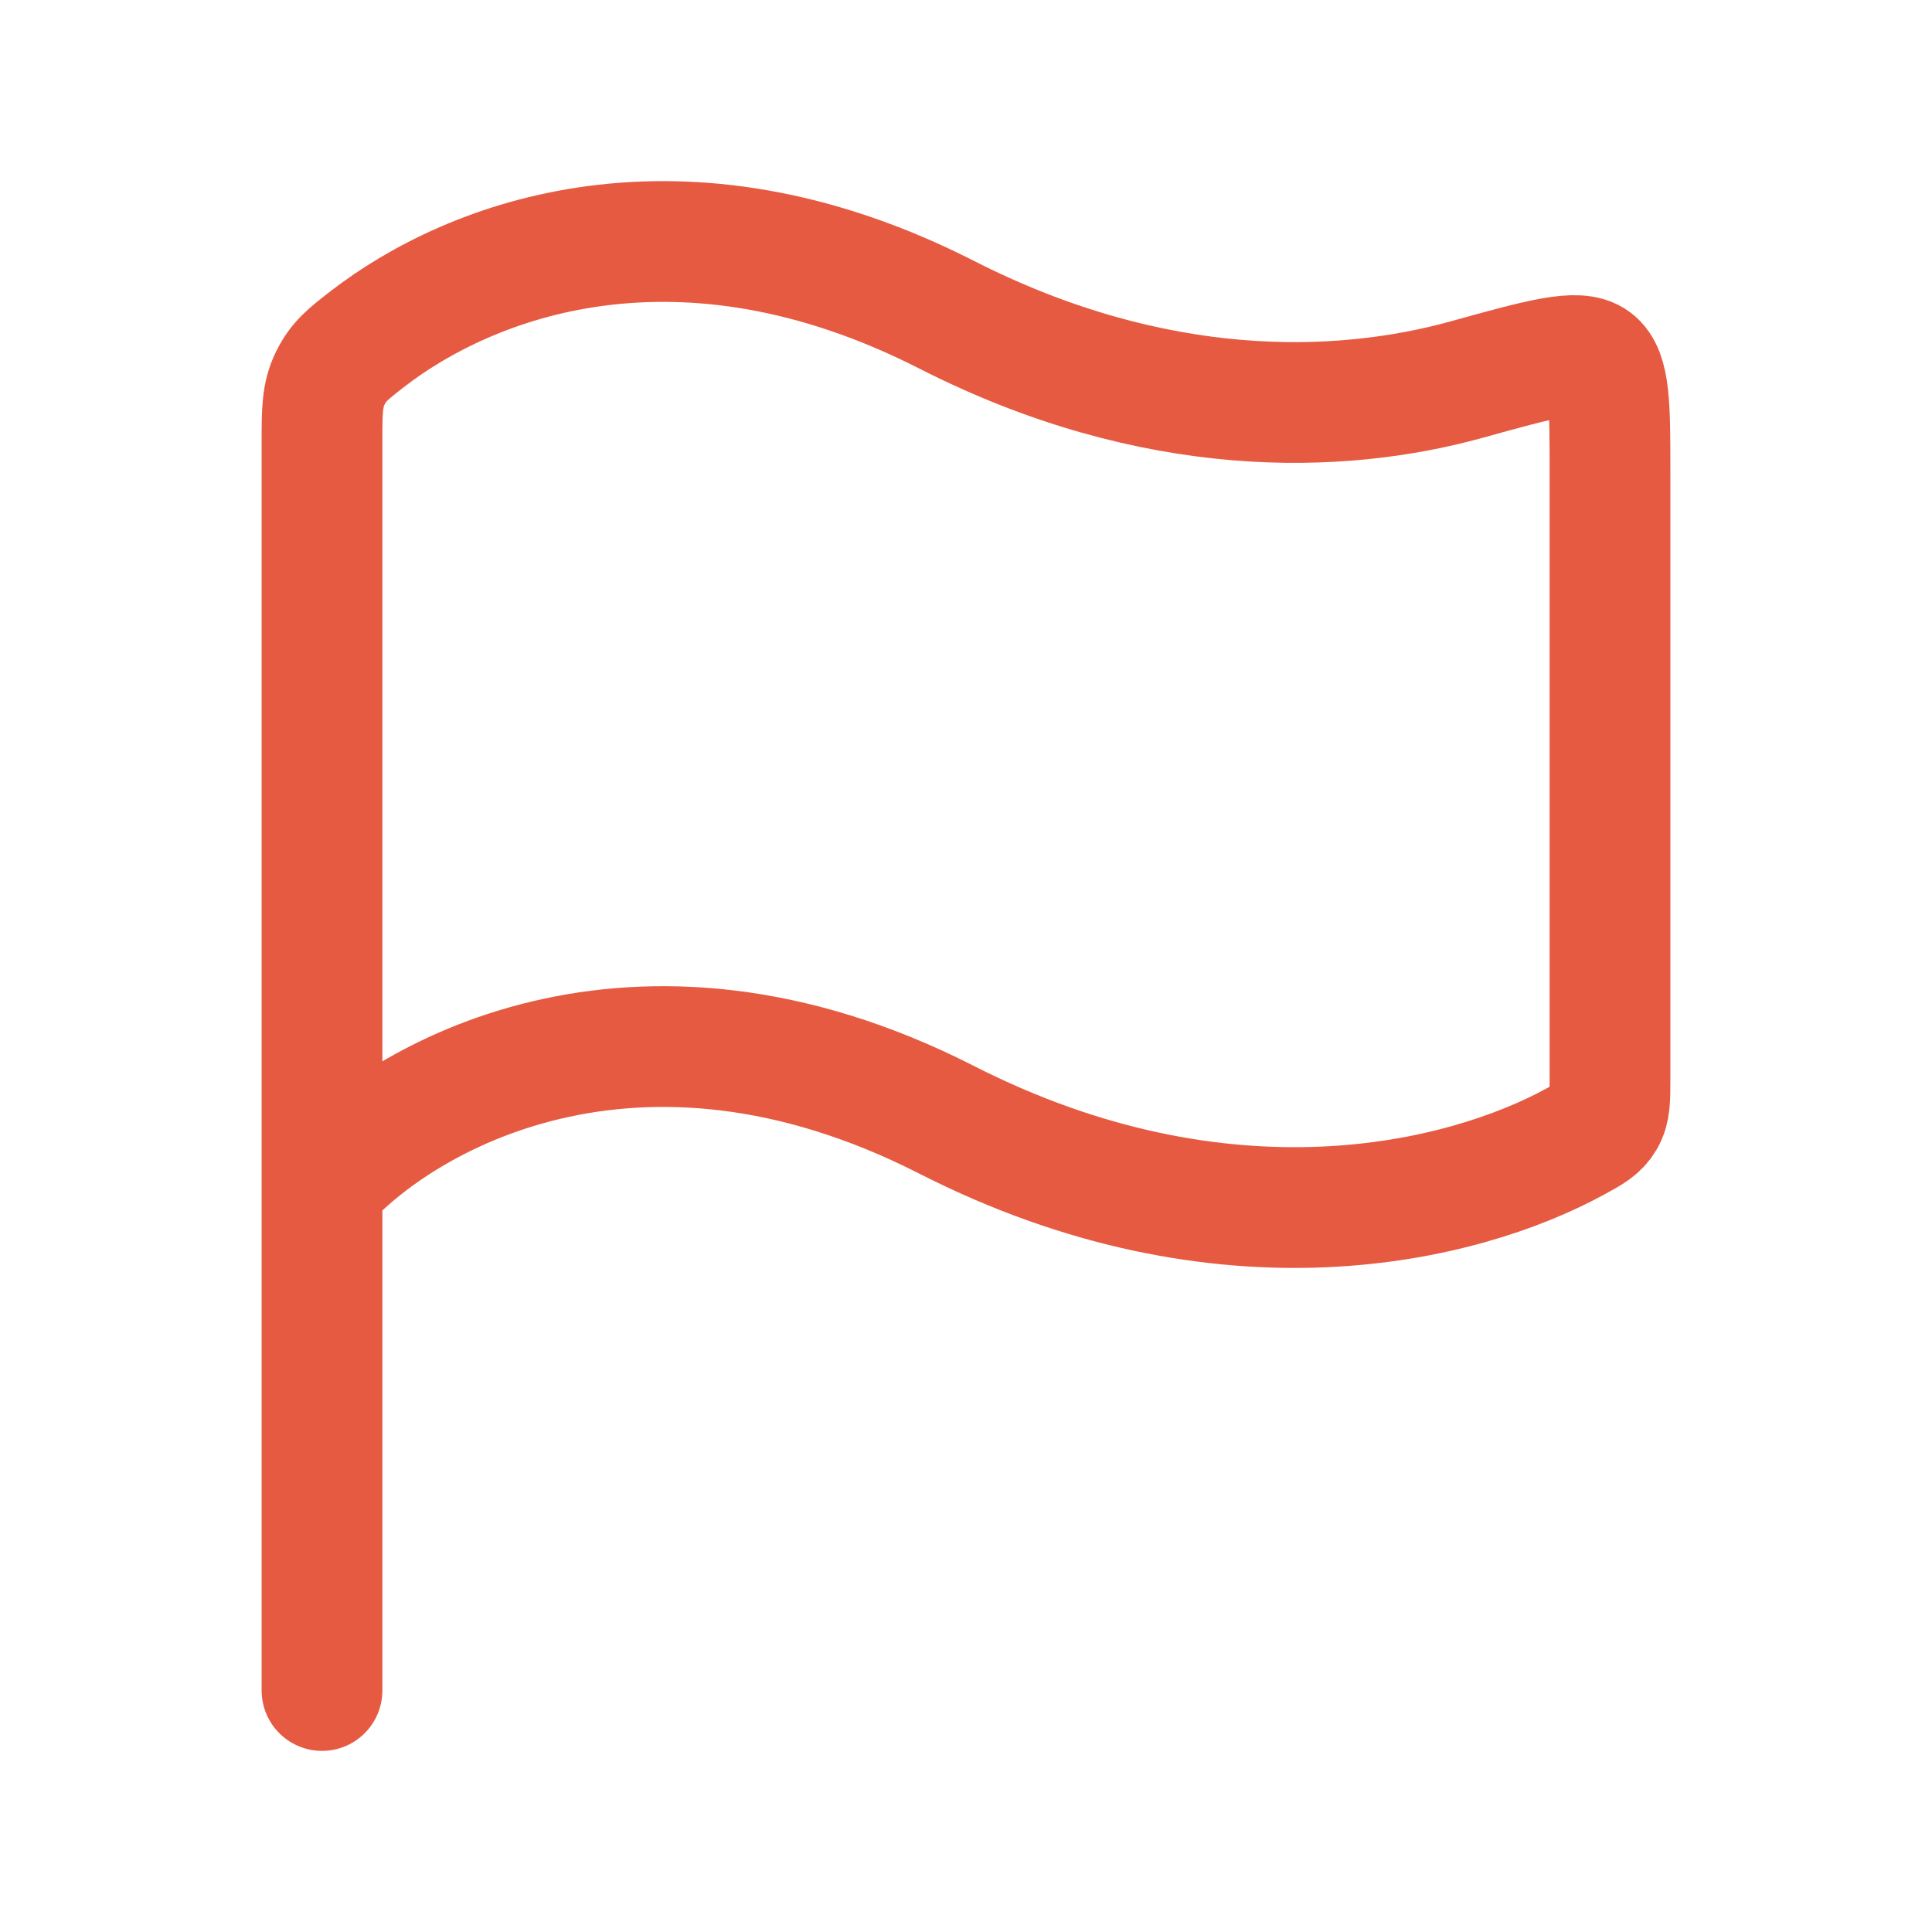
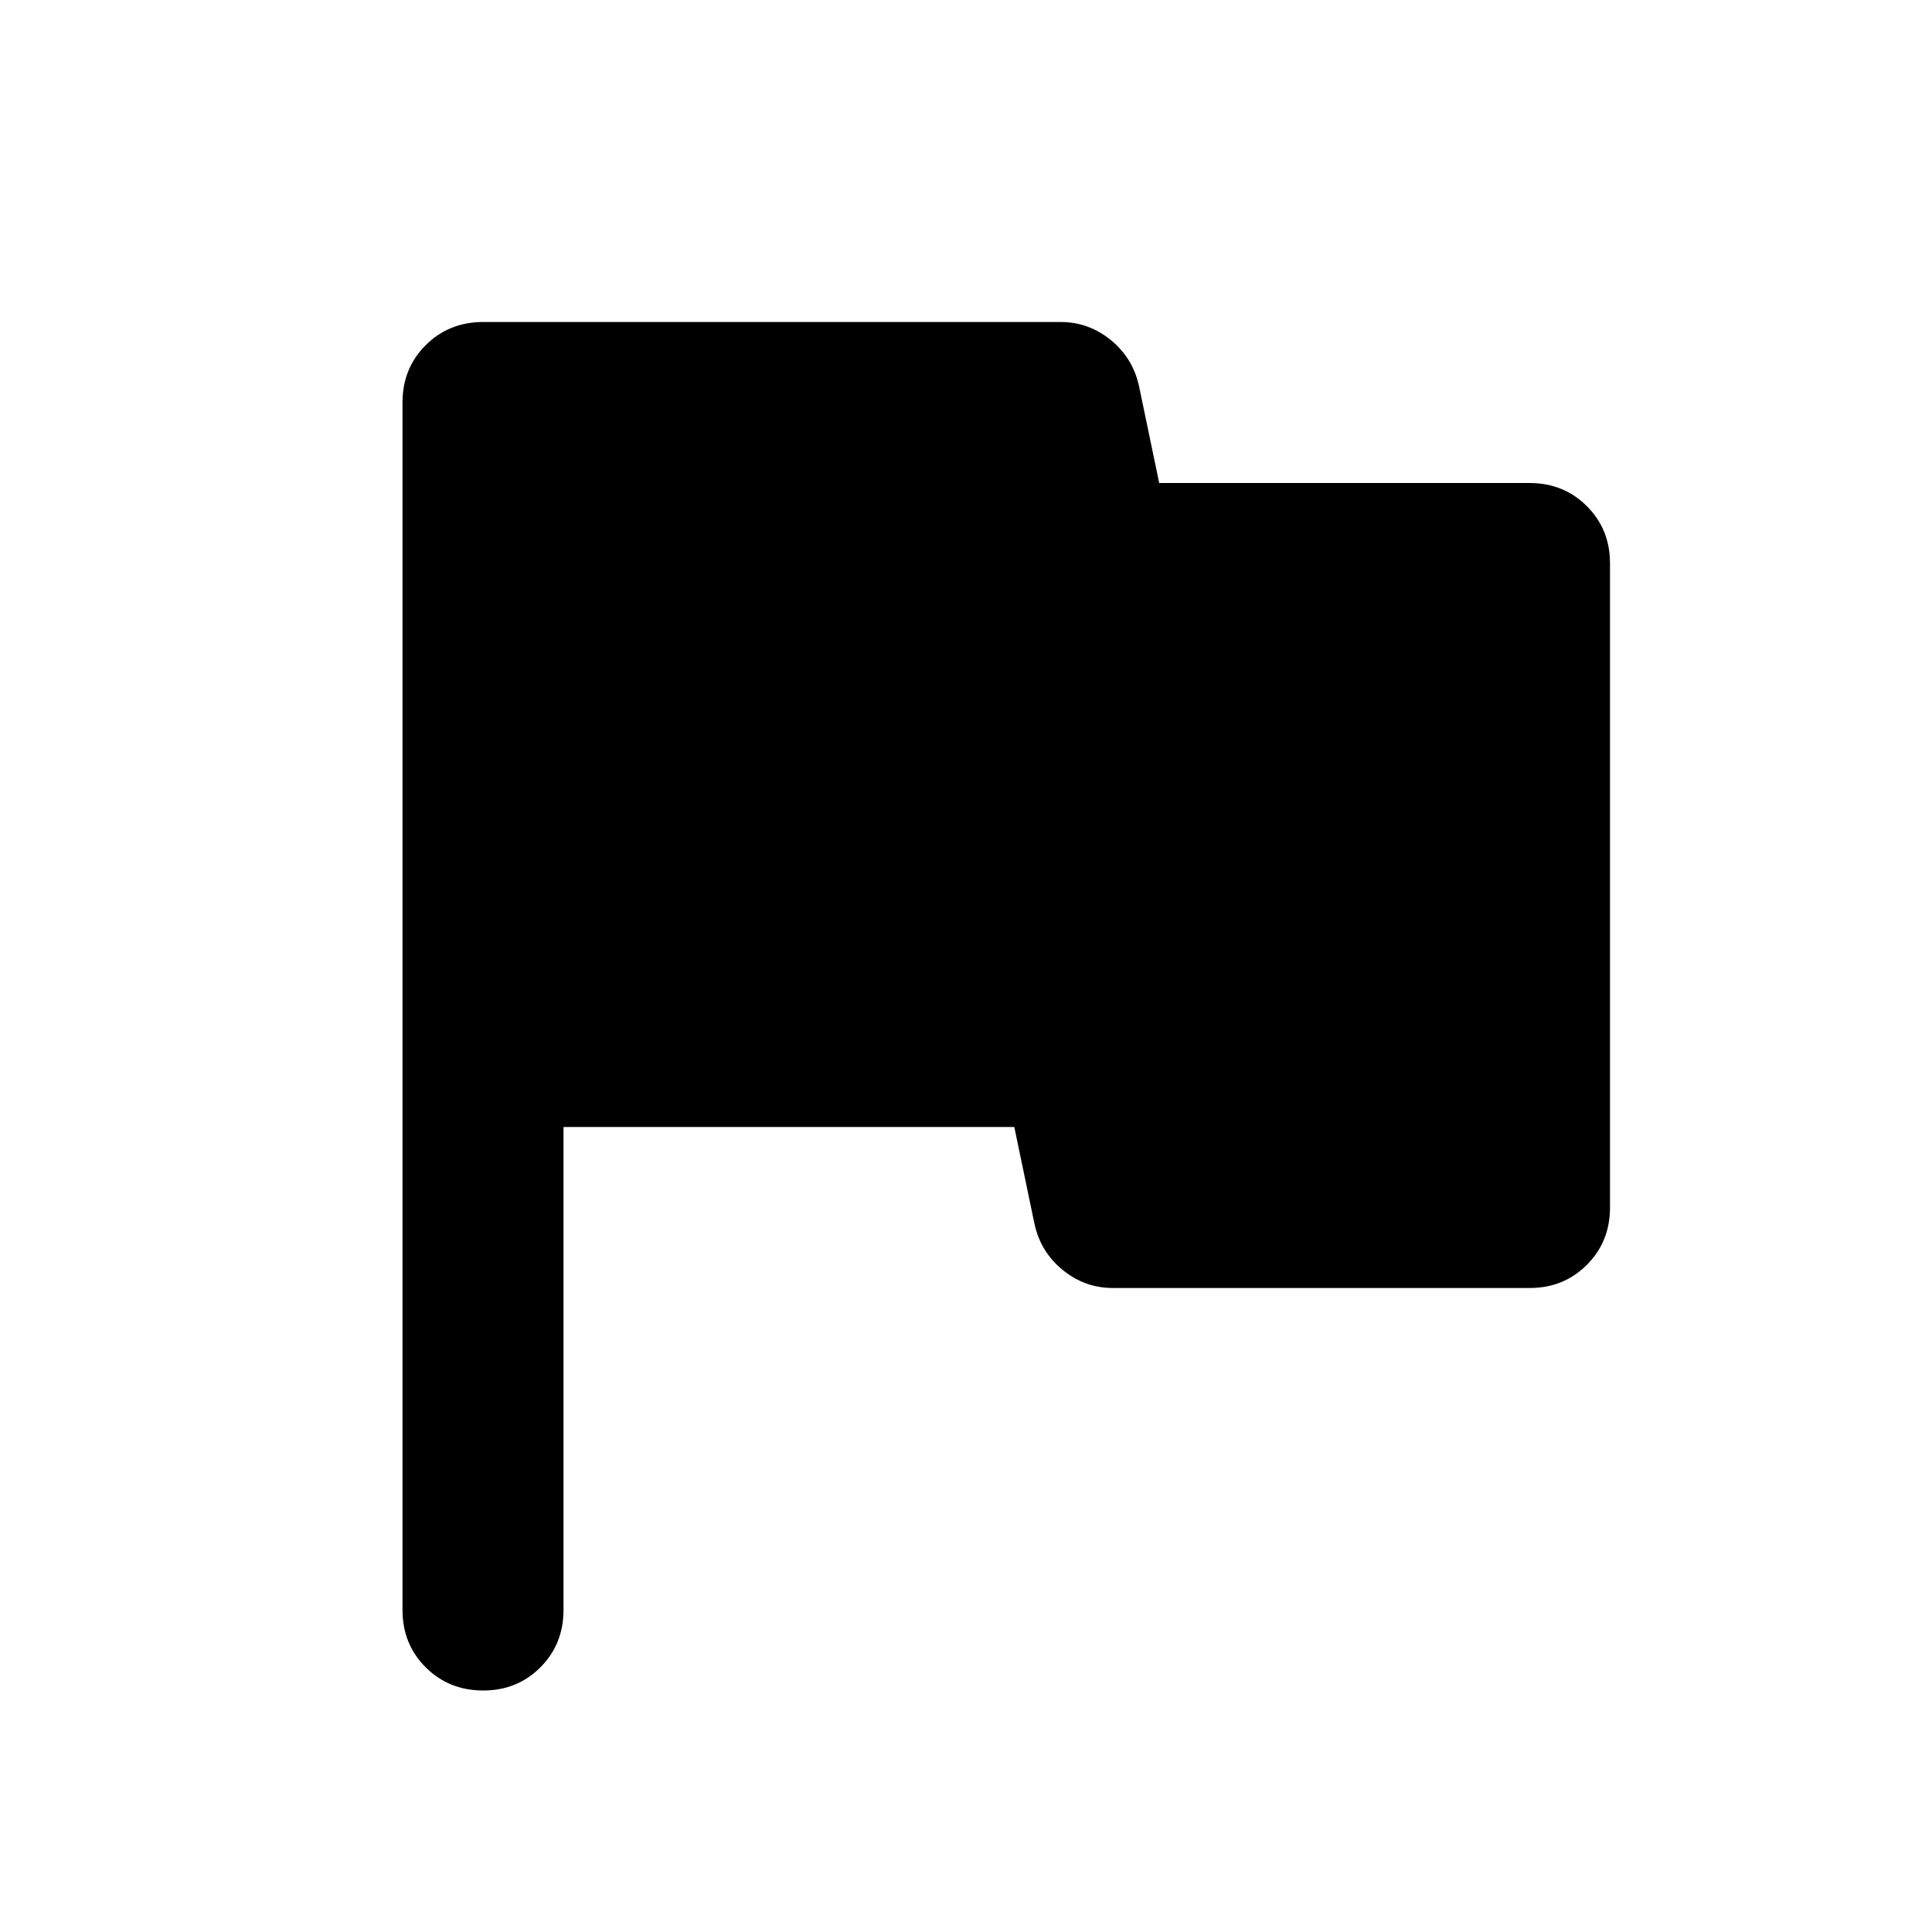
<svg xmlns="http://www.w3.org/2000/svg" width="32" height="32" viewBox="0 0 24 24">
-   <path fill="none" stroke="#E65A42" stroke-linecap="round" stroke-linejoin="round" stroke-width="1.5" d="M4 7v14m7.758-17.091c-3.306-1.684-5.907-.698-7.204.31c-.234.182-.35.273-.452.48C4 4.909 4 5.102 4 5.49v9.243c.97-1.098 3.879-2.8 7.758-.823c3.466 1.765 6.416 1.033 7.812.27c.193-.105.29-.158.36-.276s.07-.246.07-.502V5.874c0-.829 0-1.243-.197-1.393c-.198-.15-.66-.022-1.583.234c-1.58.438-3.878.51-6.462-.806" color="#E65A42" />
+   <path fill="currentColor" d="M7 14v6q0 .425-.288.713T6 21t-.712-.288T5 20V5q0-.425.288-.712T6 4h7.175q.35 0 .625.225t.35.575L14.4 6H19q.425 0 .713.288T20 7v8q0 .425-.288.713T19 16h-5.175q-.35 0-.625-.225t-.35-.575L12.6 14z" />
</svg>
